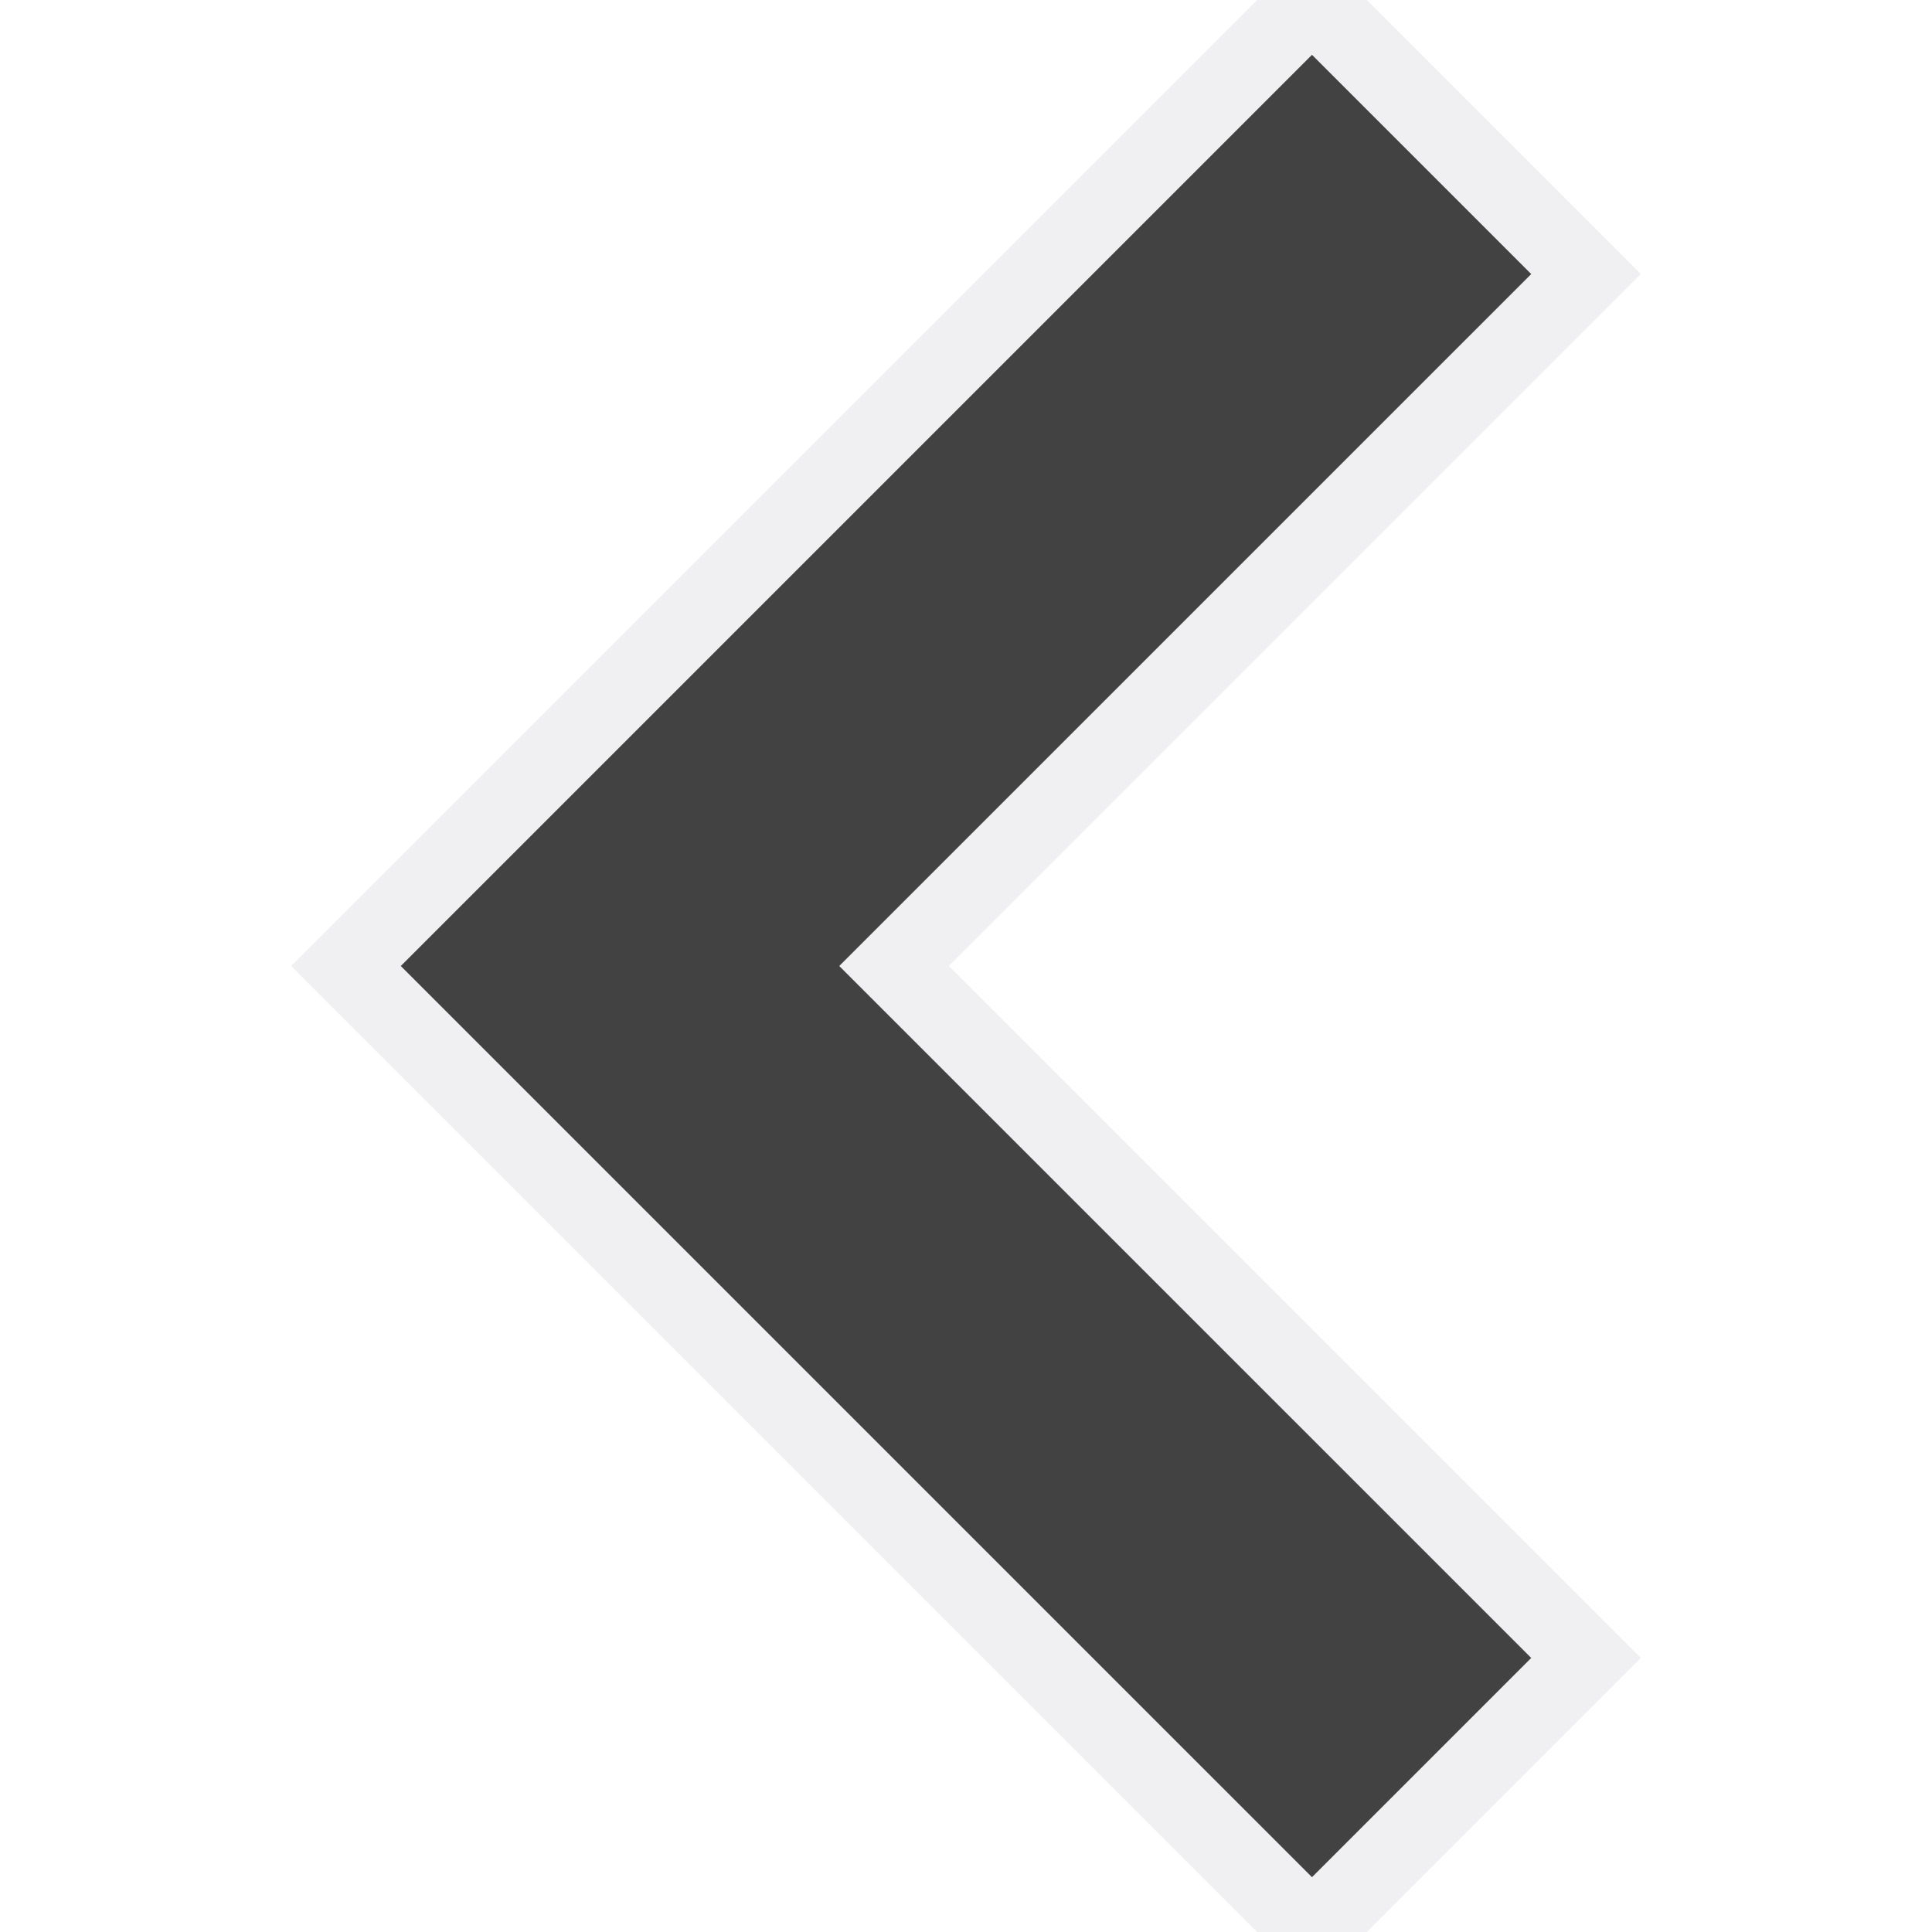
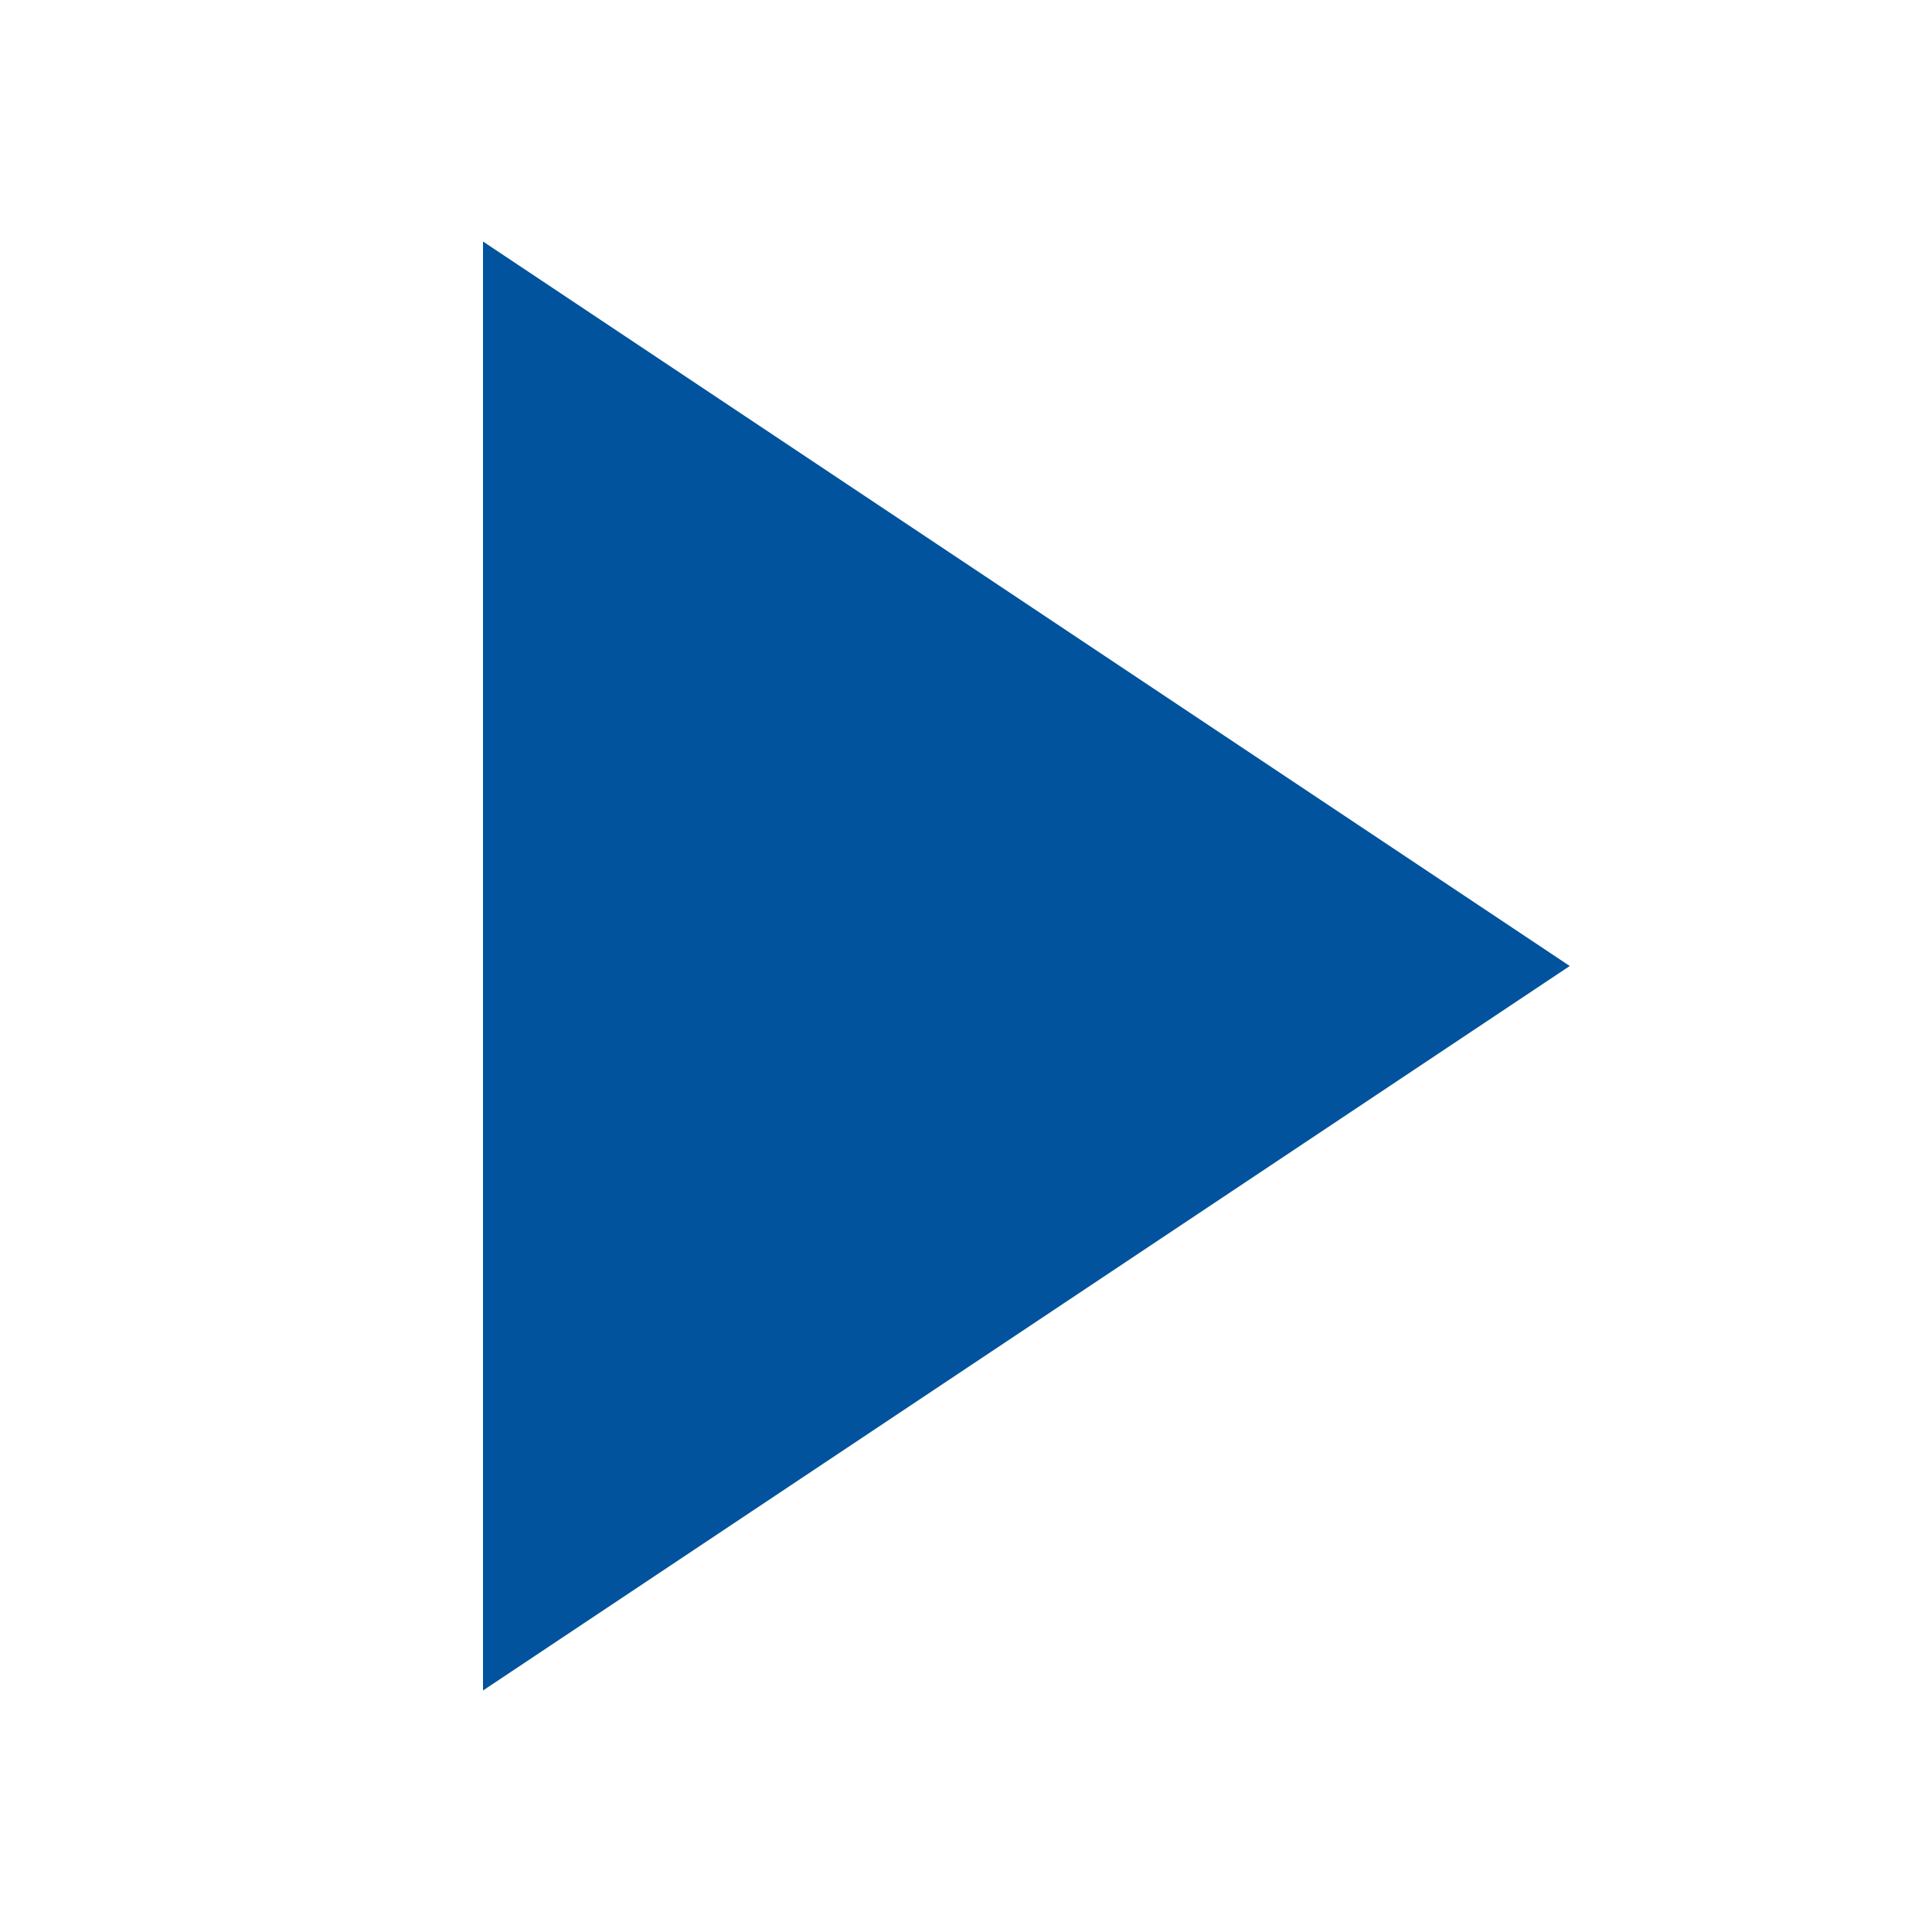
- <svg xmlns="http://www.w3.org/2000/svg" fill="#424242" stroke="#f0eff1" stroke-width="8" stroke-linejoin="miter" version="1.1" id="Capa_1" width="800px" height="800px" viewBox="0 0 199.404 199.404" xml:space="preserve">
-   <g>
-     <polygon points="135.412,0 35.709,99.702 135.412,199.404 163.695,171.119 92.277,99.702 163.695,28.285" />
-   </g>
+ <svg xmlns="http://www.w3.org/2000/svg" viewBox="0 0 16 16">
+   <style>.icon-canvas-transparent{opacity:0;fill:#f6f6f6}.icon-vs-action-blue{fill:#00539c}</style>
+   <path class="icon-canvas-transparent" d="M16 0v16H0V0h16z" id="canvas" />
+   <path class="icon-vs-action-blue" d="M4 2l9 6-9 6z" id="glyph" />
</svg>
